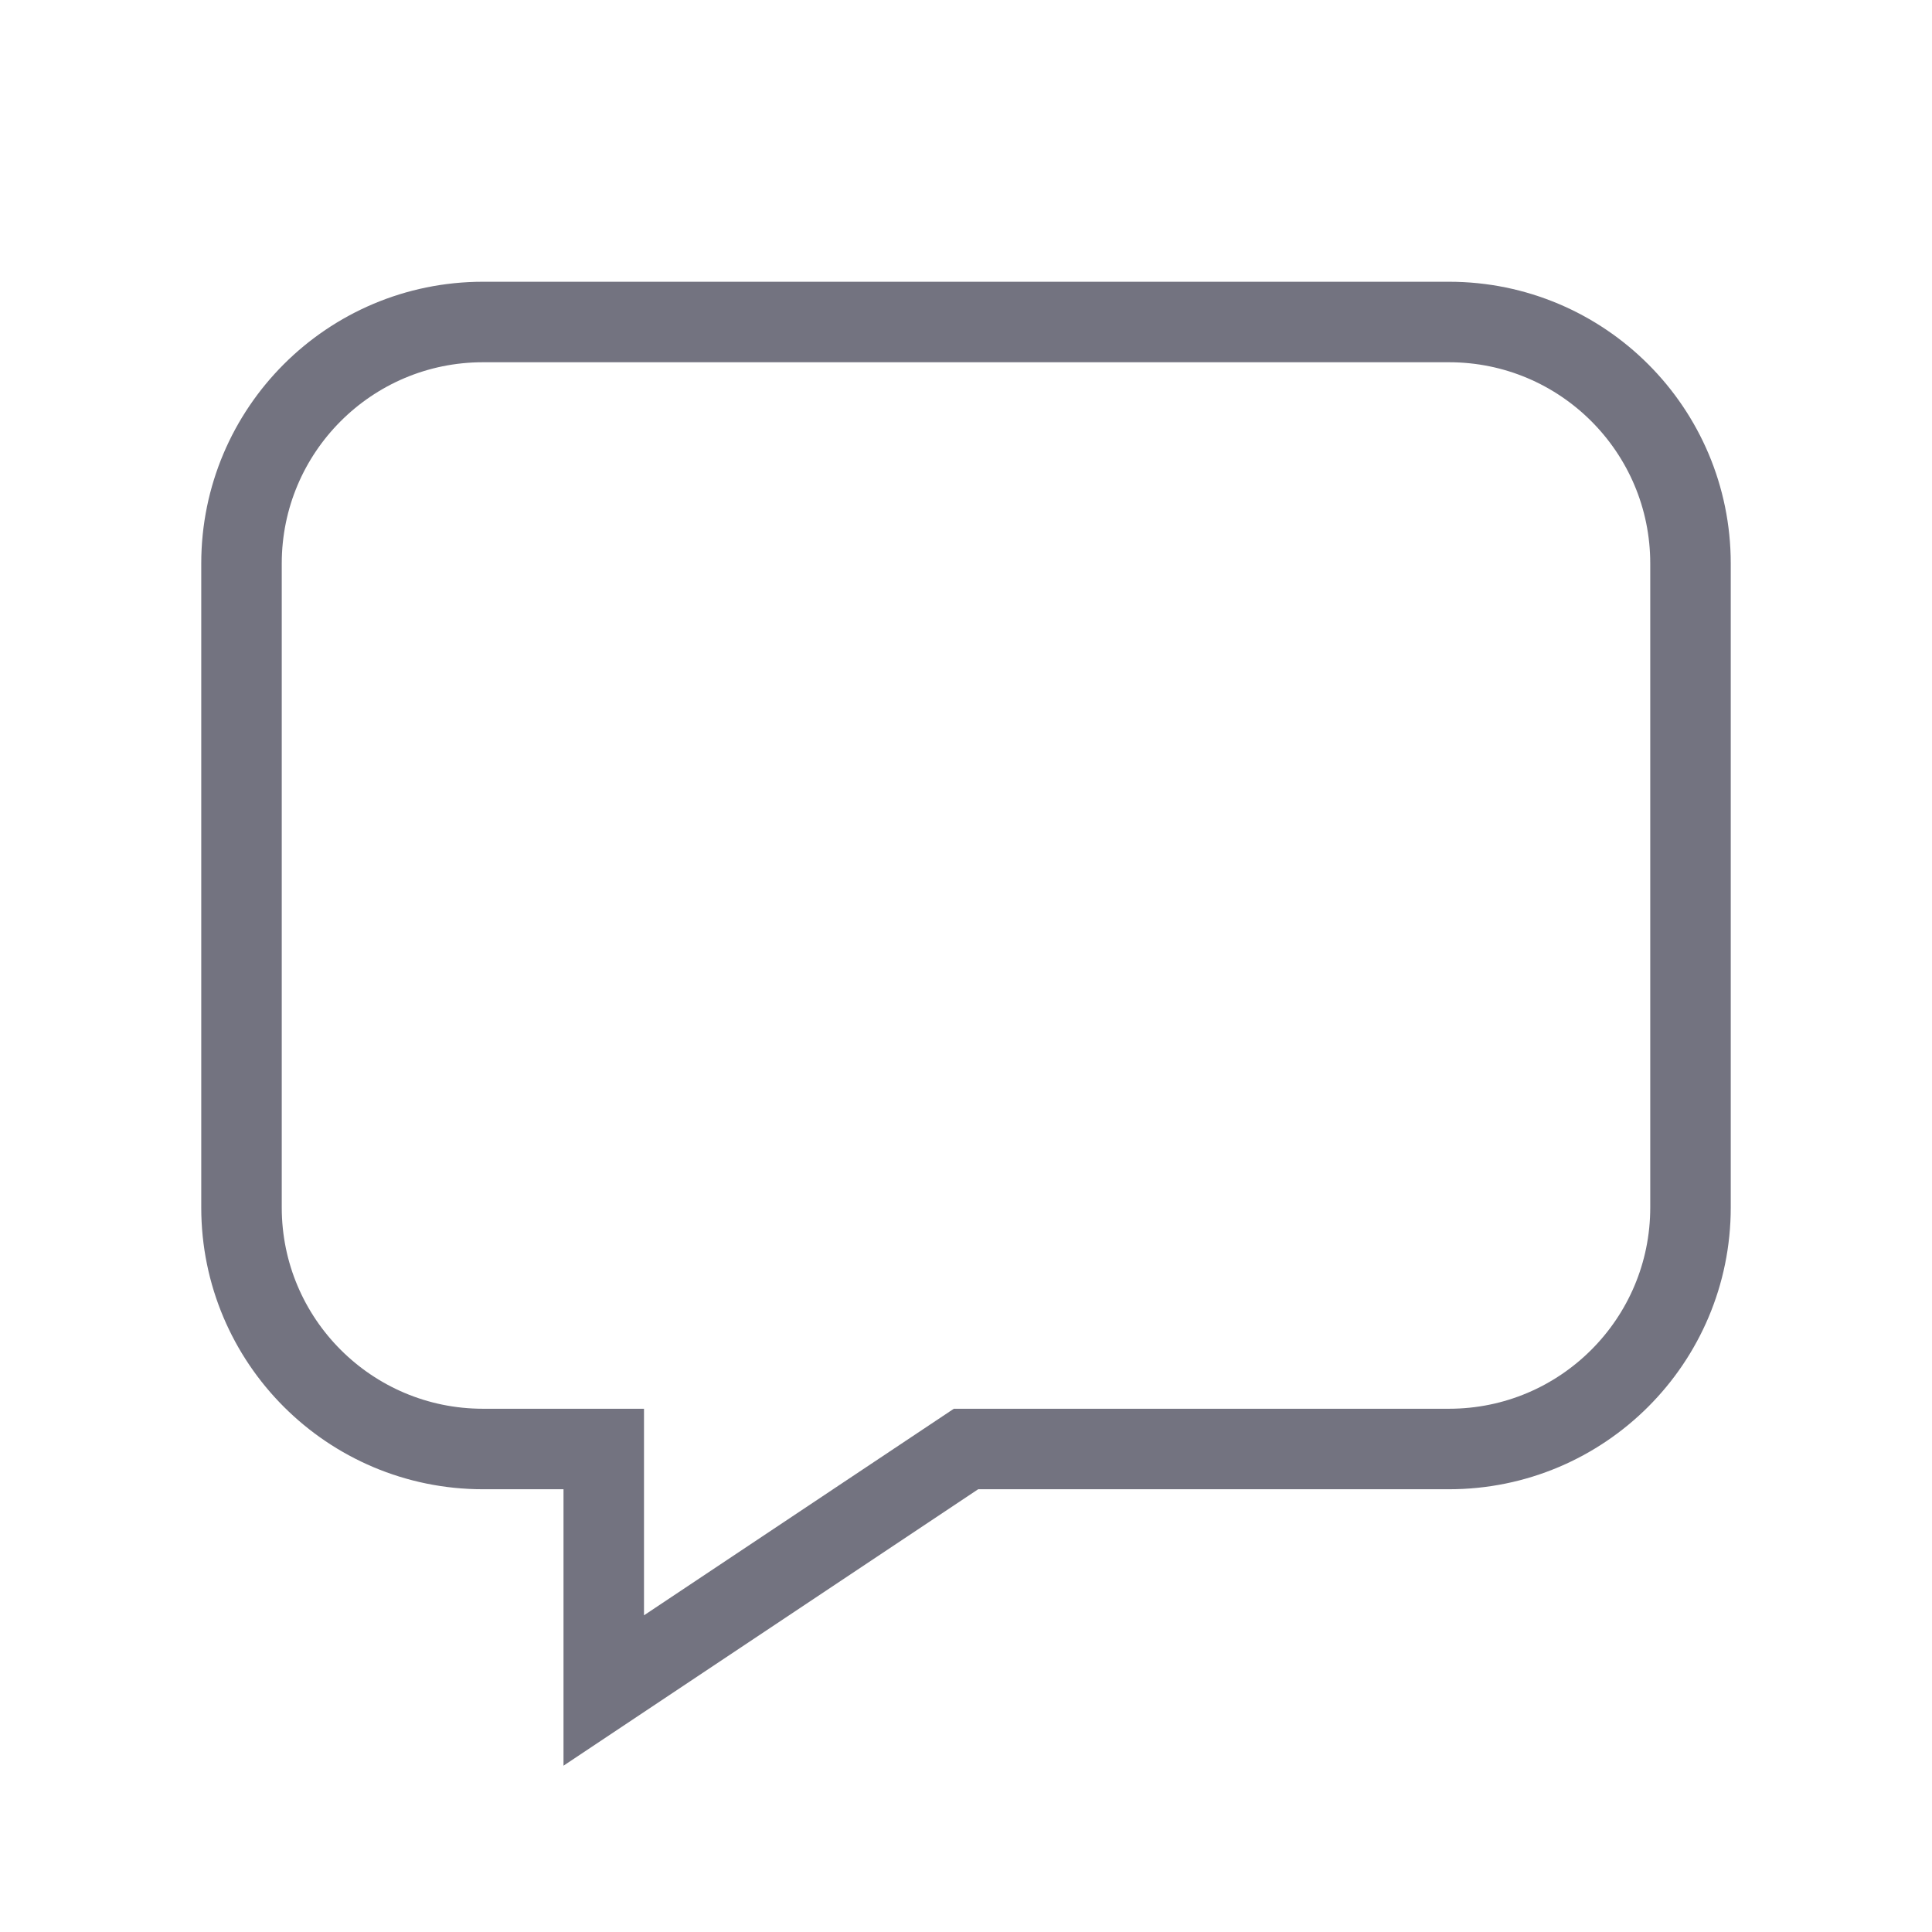
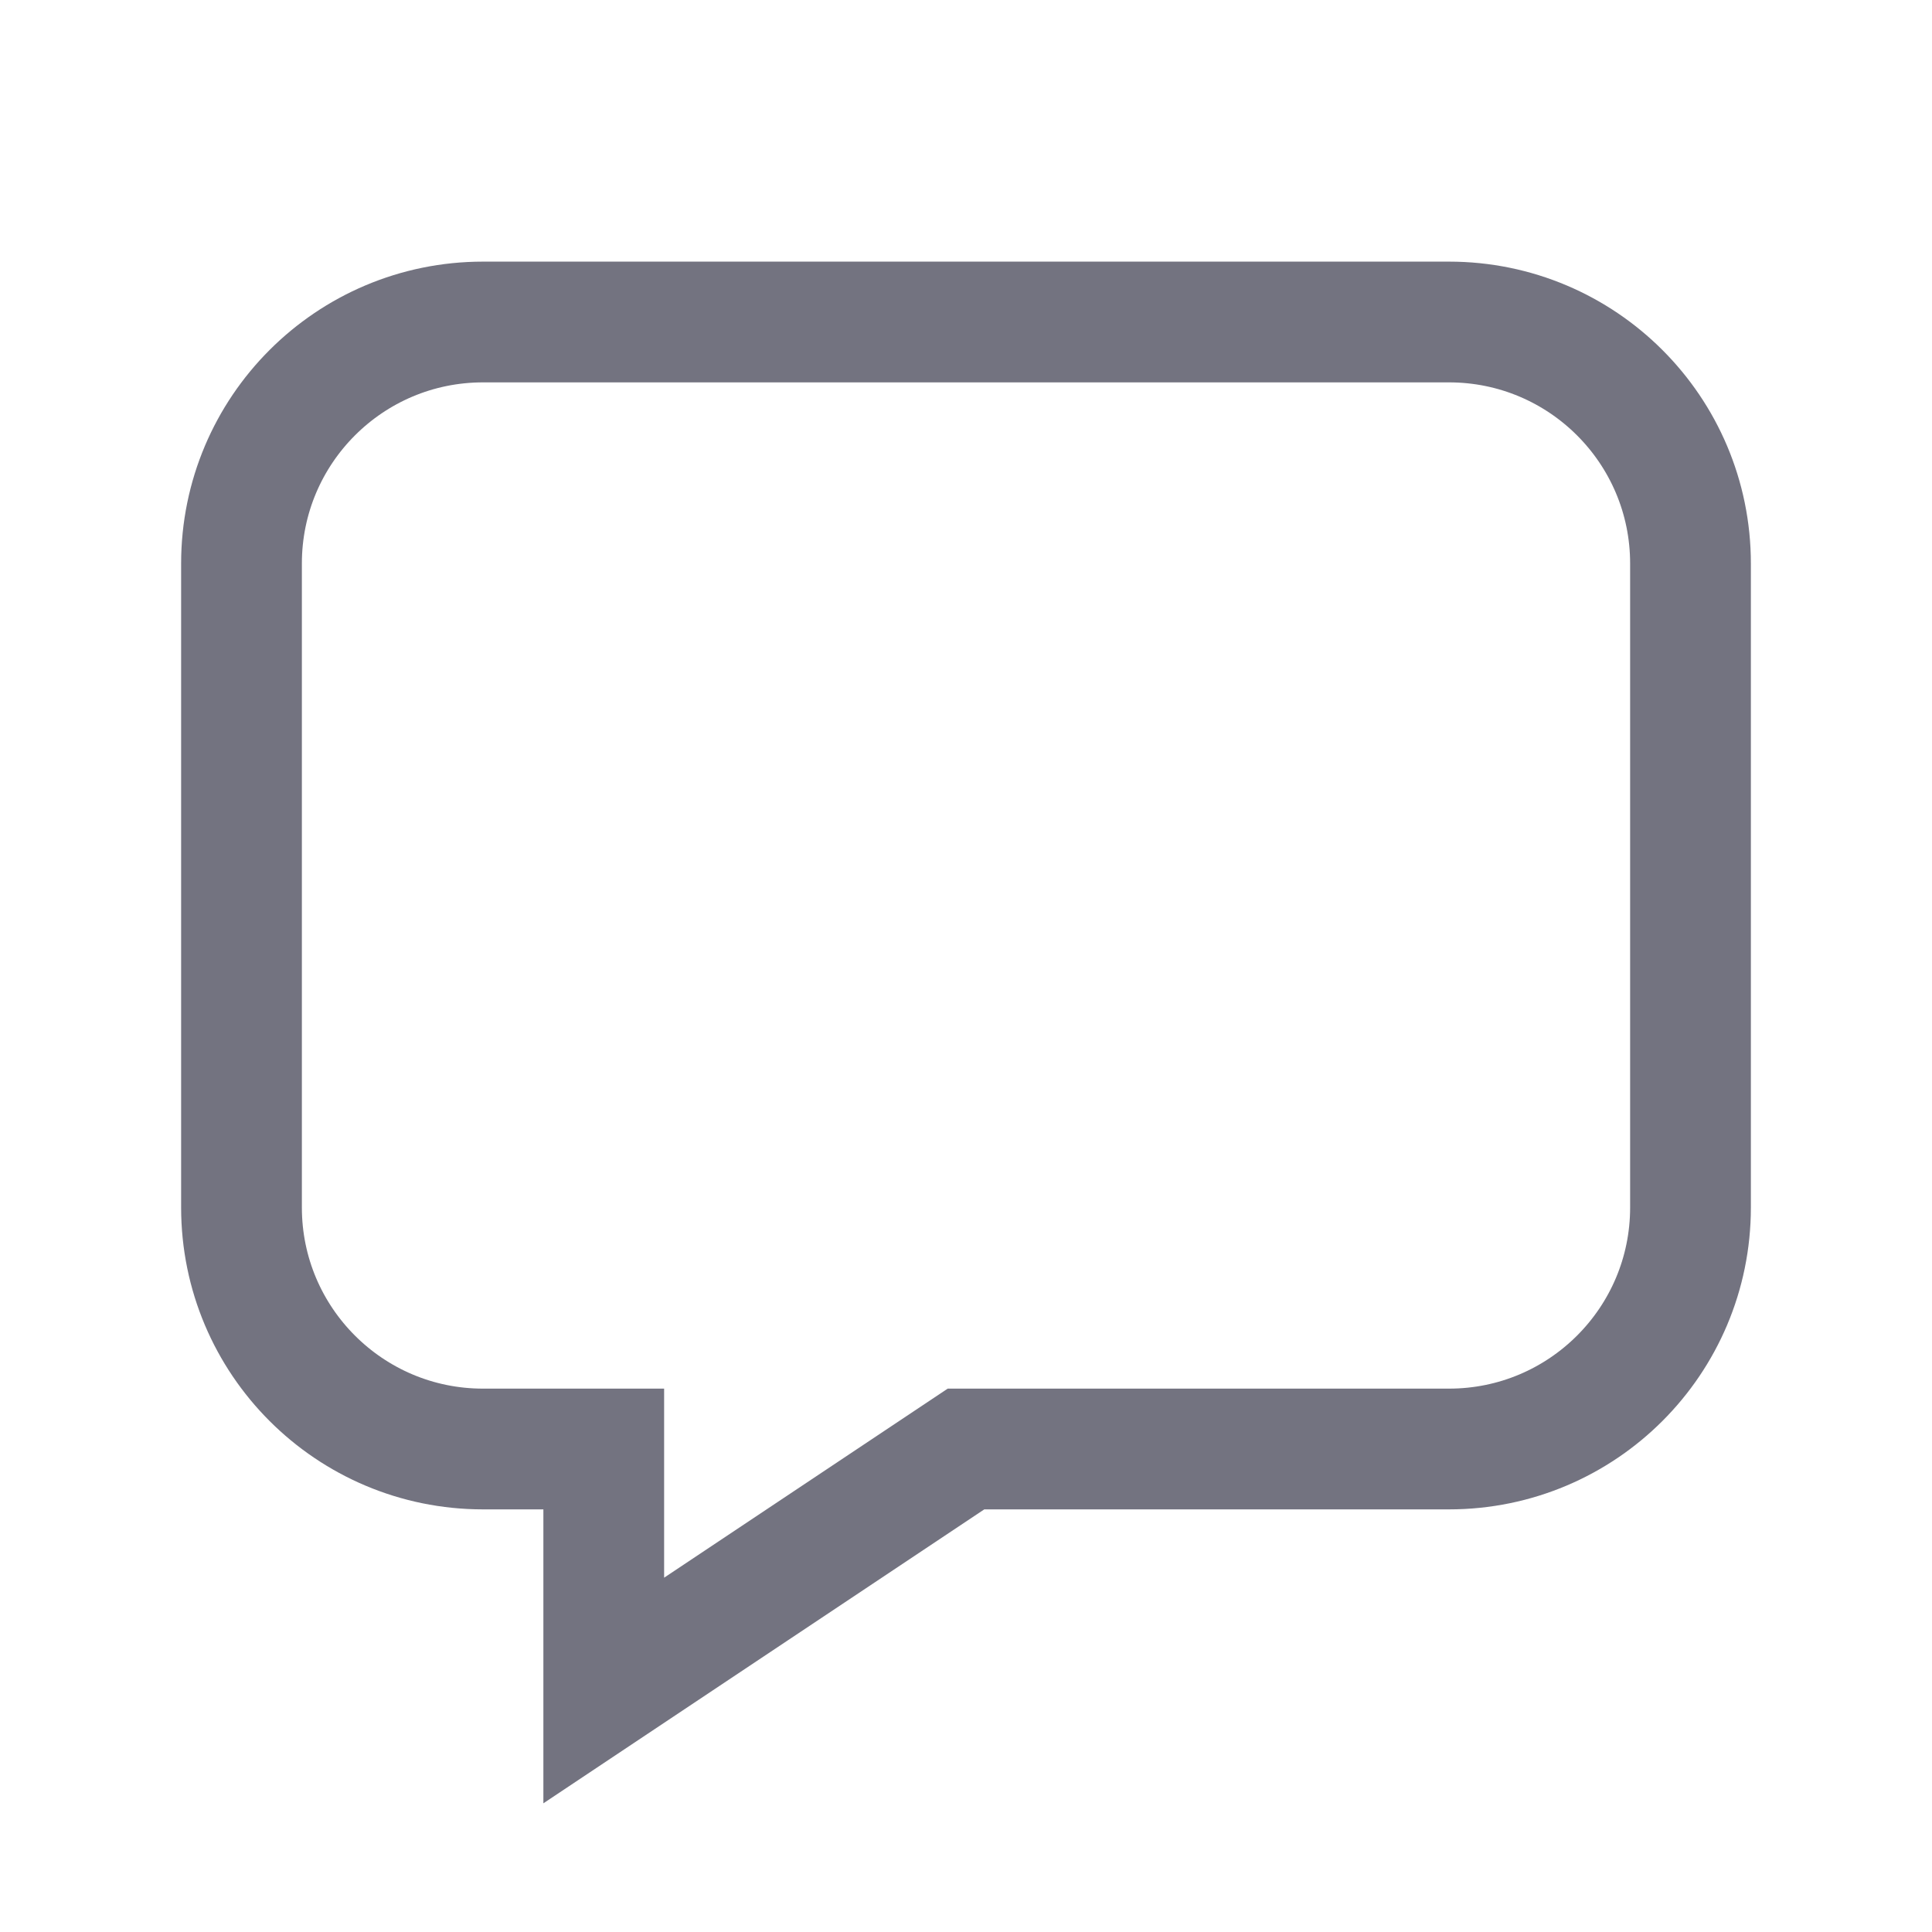
<svg xmlns="http://www.w3.org/2000/svg" width="24" height="24" viewBox="0 0 24 24" fill="none">
-   <path fill-rule="evenodd" clip-rule="evenodd" d="M12 18H18C19.657 18 21 16.657 21 15V7C21 5.343 19.657 4 18 4H6C4.343 4 3 5.343 3 7V15C3 16.657 4.343 18 6 18H7.5V21L12 18Z" stroke="#737380" strokeWidth="1.5" strokeLinecap="round" strokeLinejoin="round" />
+   <path fill-rule="evenodd" clip-rule="evenodd" d="M12 18H18C19.657 18 21 16.657 21 15V7C21 5.343 19.657 4 18 4H6C4.343 4 3 5.343 3 7V15C3 16.657 4.343 18 6 18H7.5V21L12 18Z" stroke="#737380" stroke-width="1.5" strokeLinecap="round" strokeLinejoin="round" />
</svg>
